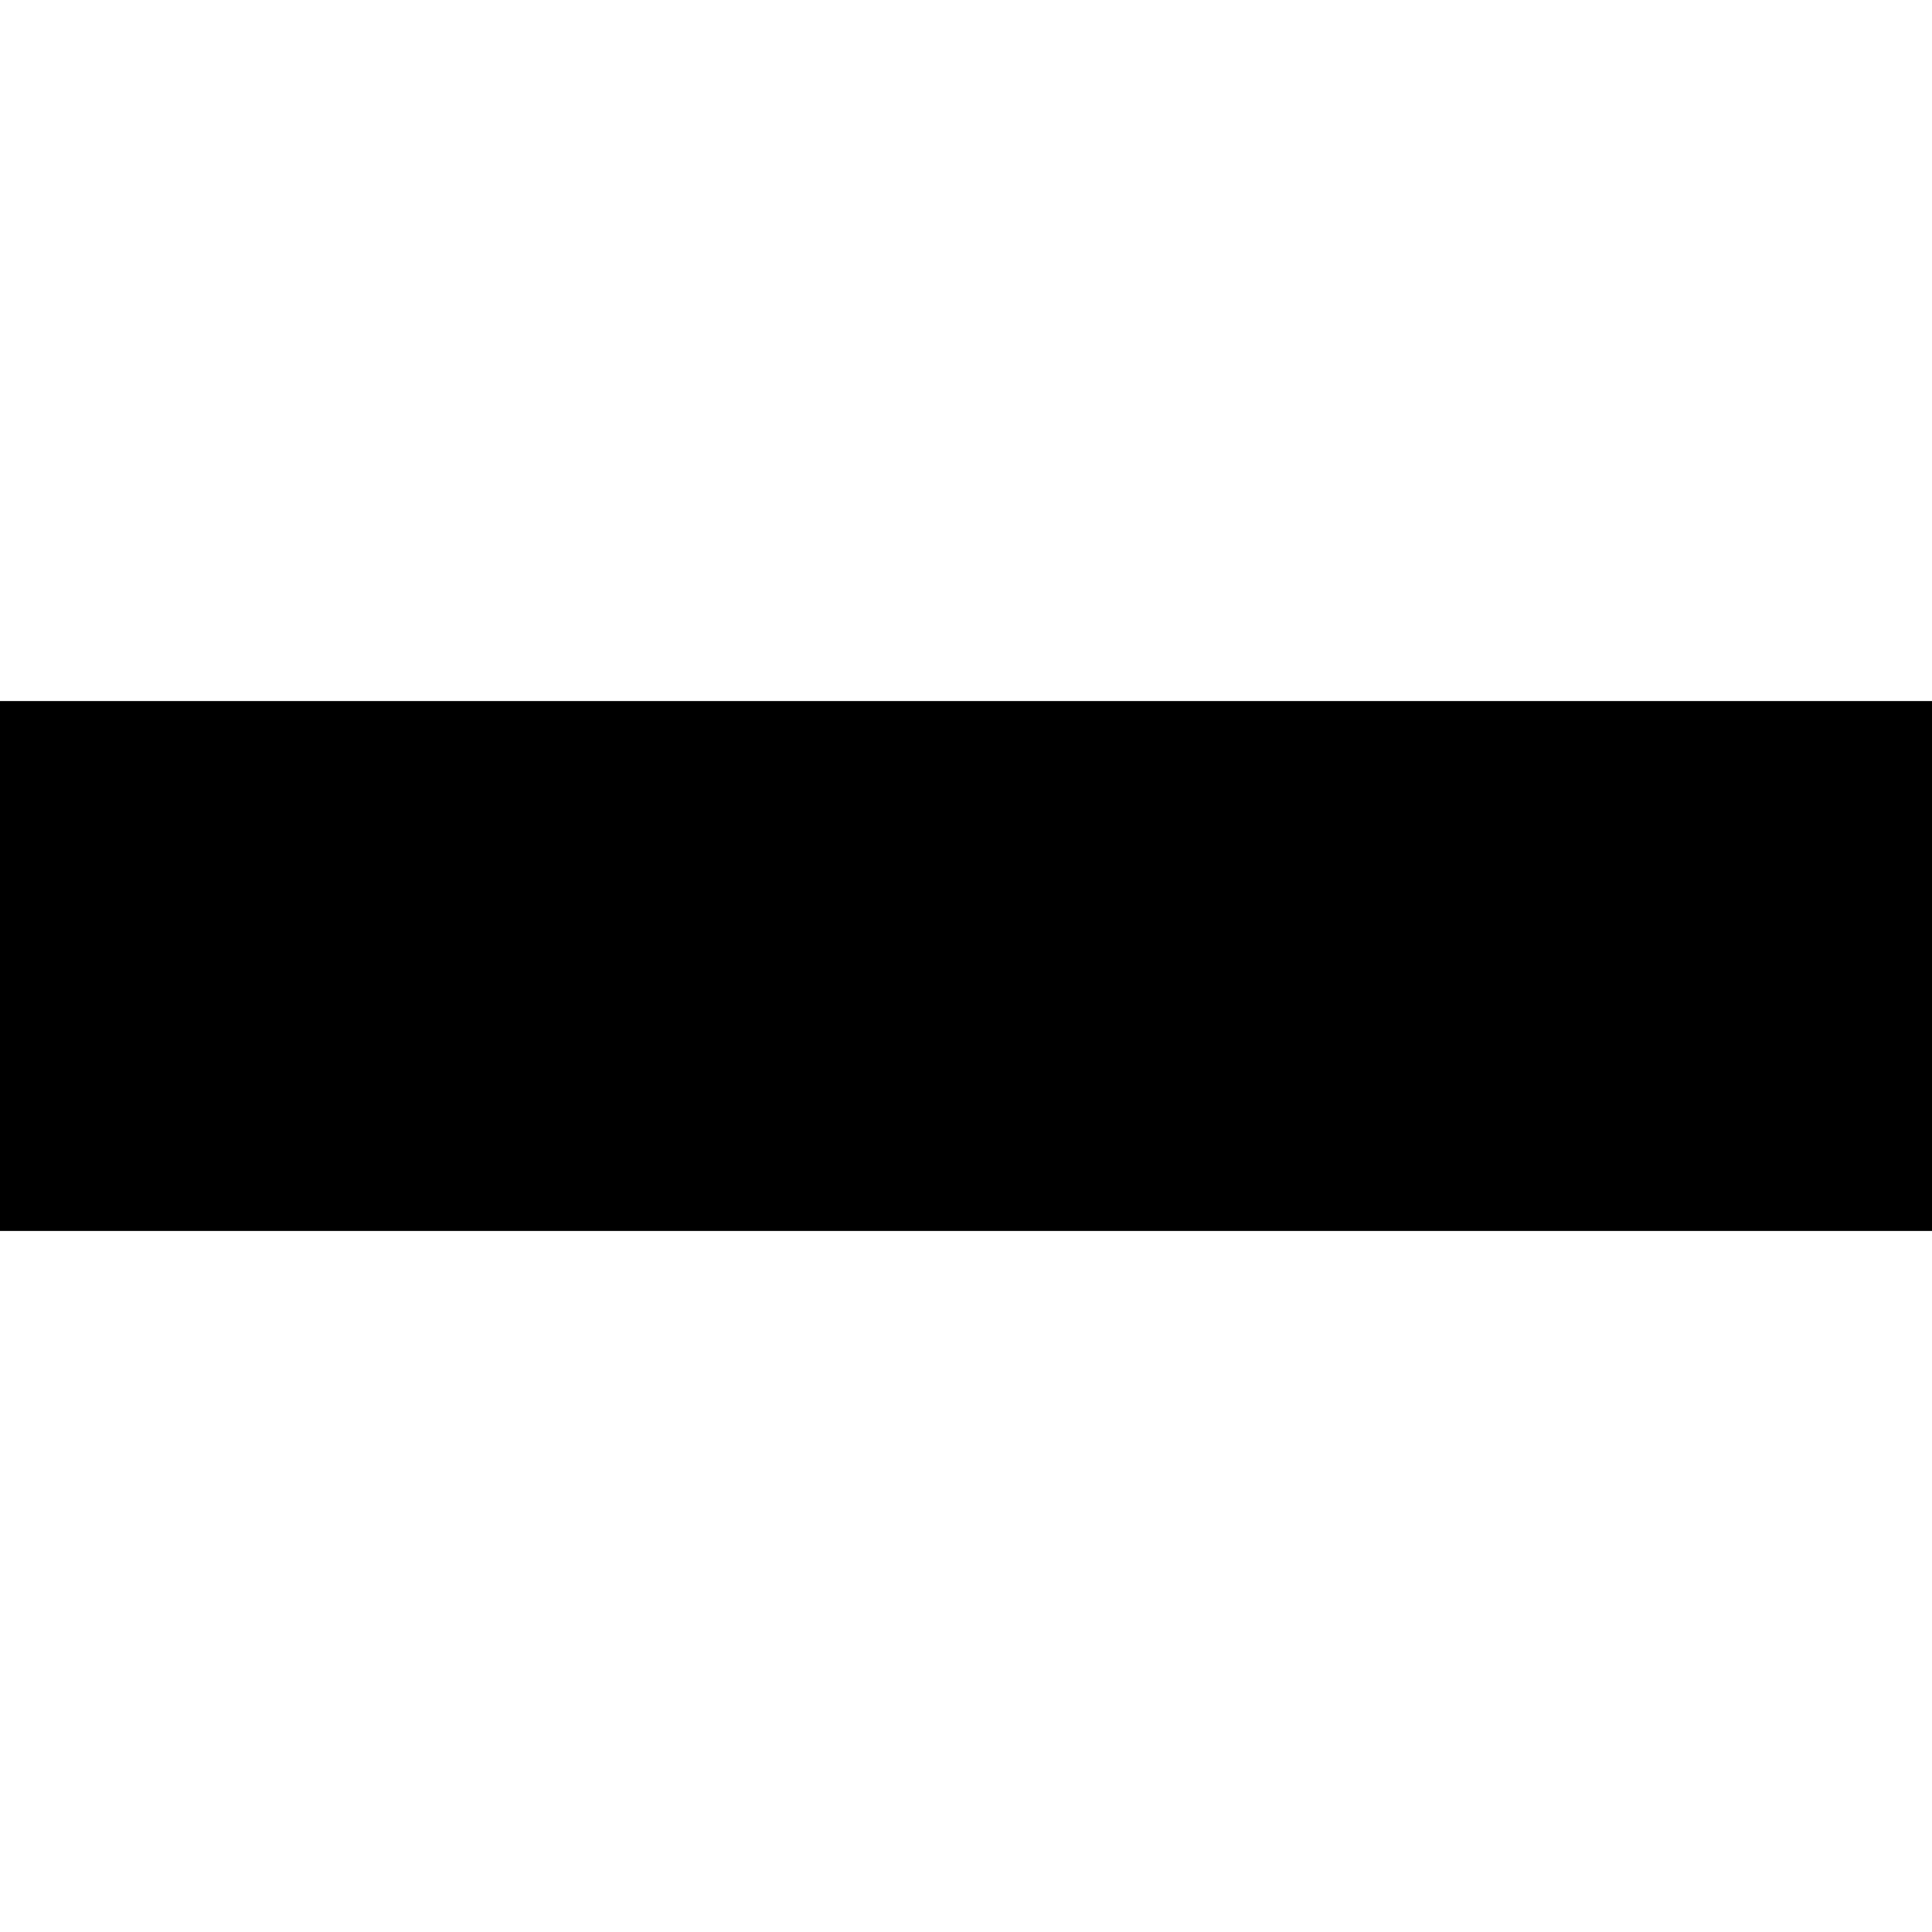
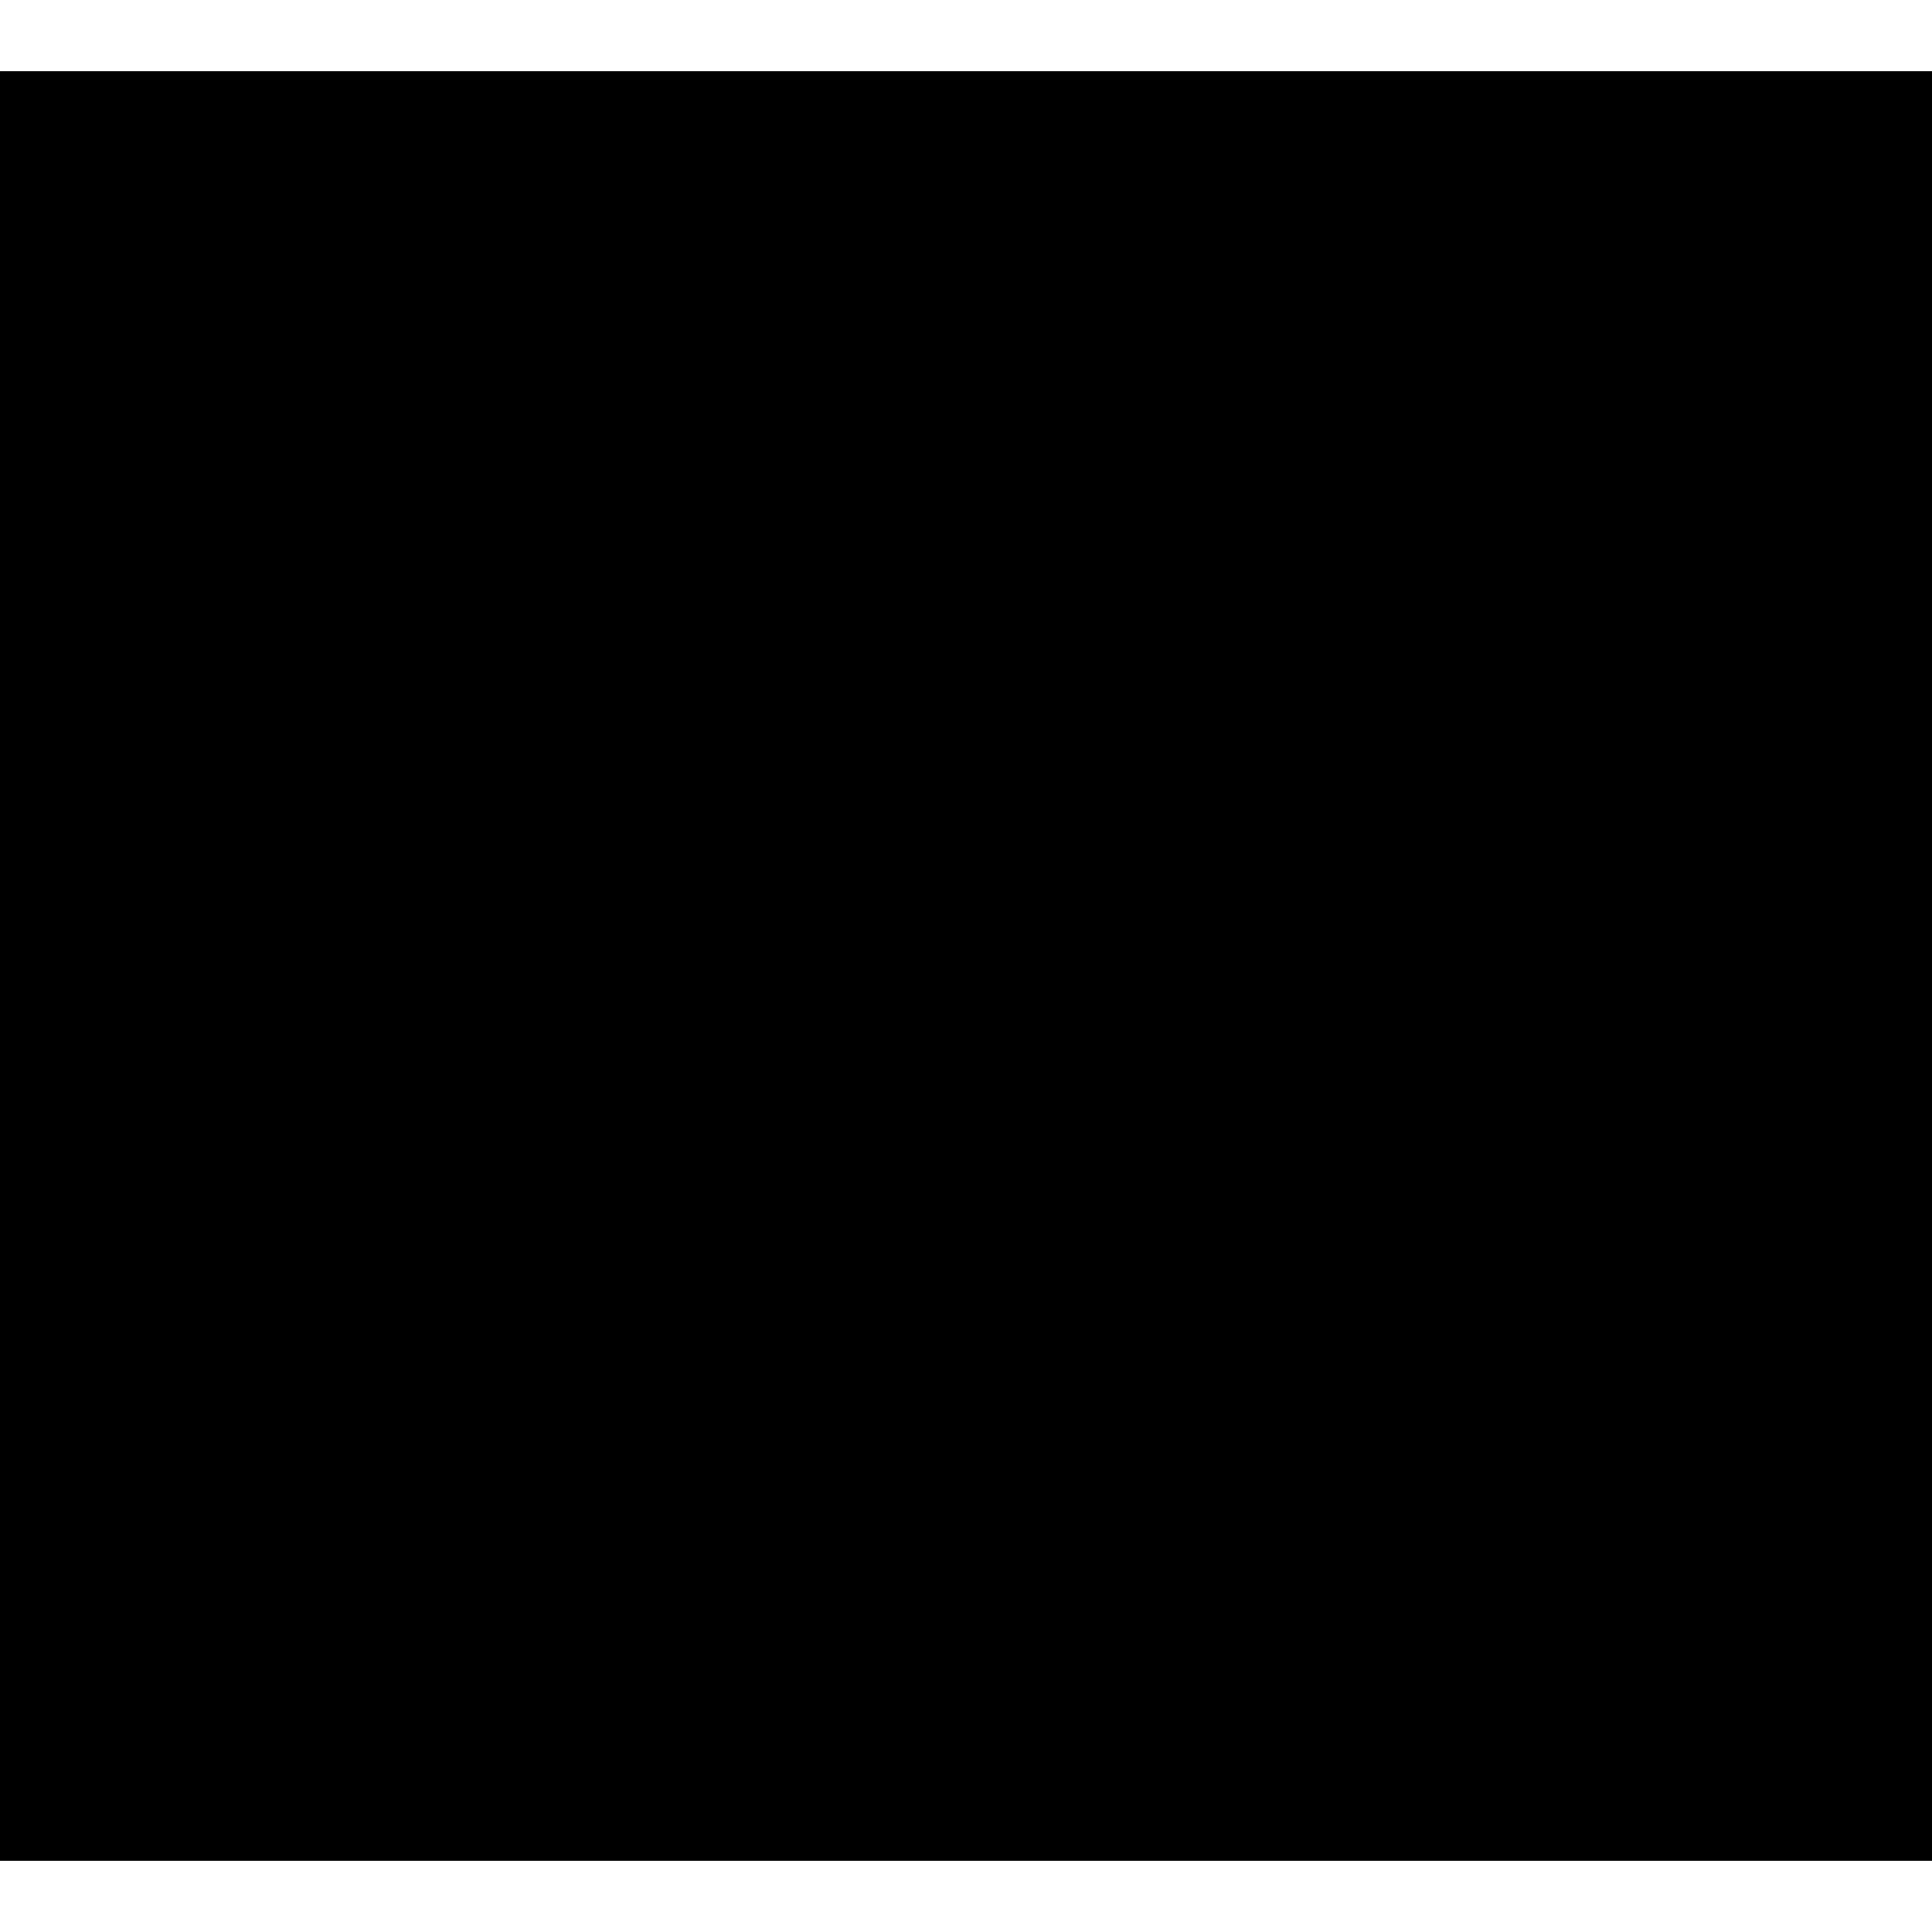
- <svg xmlns="http://www.w3.org/2000/svg" version="1.0" width="587pt" height="587pt" viewBox="0 0 587 587" preserveAspectRatio="xMidYMid meet">
-   <g transform="translate(0,587) scale(0.1,-0.1)" fill="#000000" stroke="none">
-     <path d="M0 2935 l0 -805 2935 0 2935 0 0 805 0 805 -2935 0 -2935 0 0 -805z" />
+ <svg xmlns="http://www.w3.org/2000/svg" version="1.0" width="190pt" height="190pt" viewBox="0 0 190 190" preserveAspectRatio="xMidYMid meet">
+   <g transform="translate(0,190) scale(0.1,-0.1)" fill="#000000" stroke="none">
+     <path d="M0 950 l0 -880 950 0 950 0 0 880 0 880 -950 0 -950 0 0 -880z" />
  </g>
</svg>
